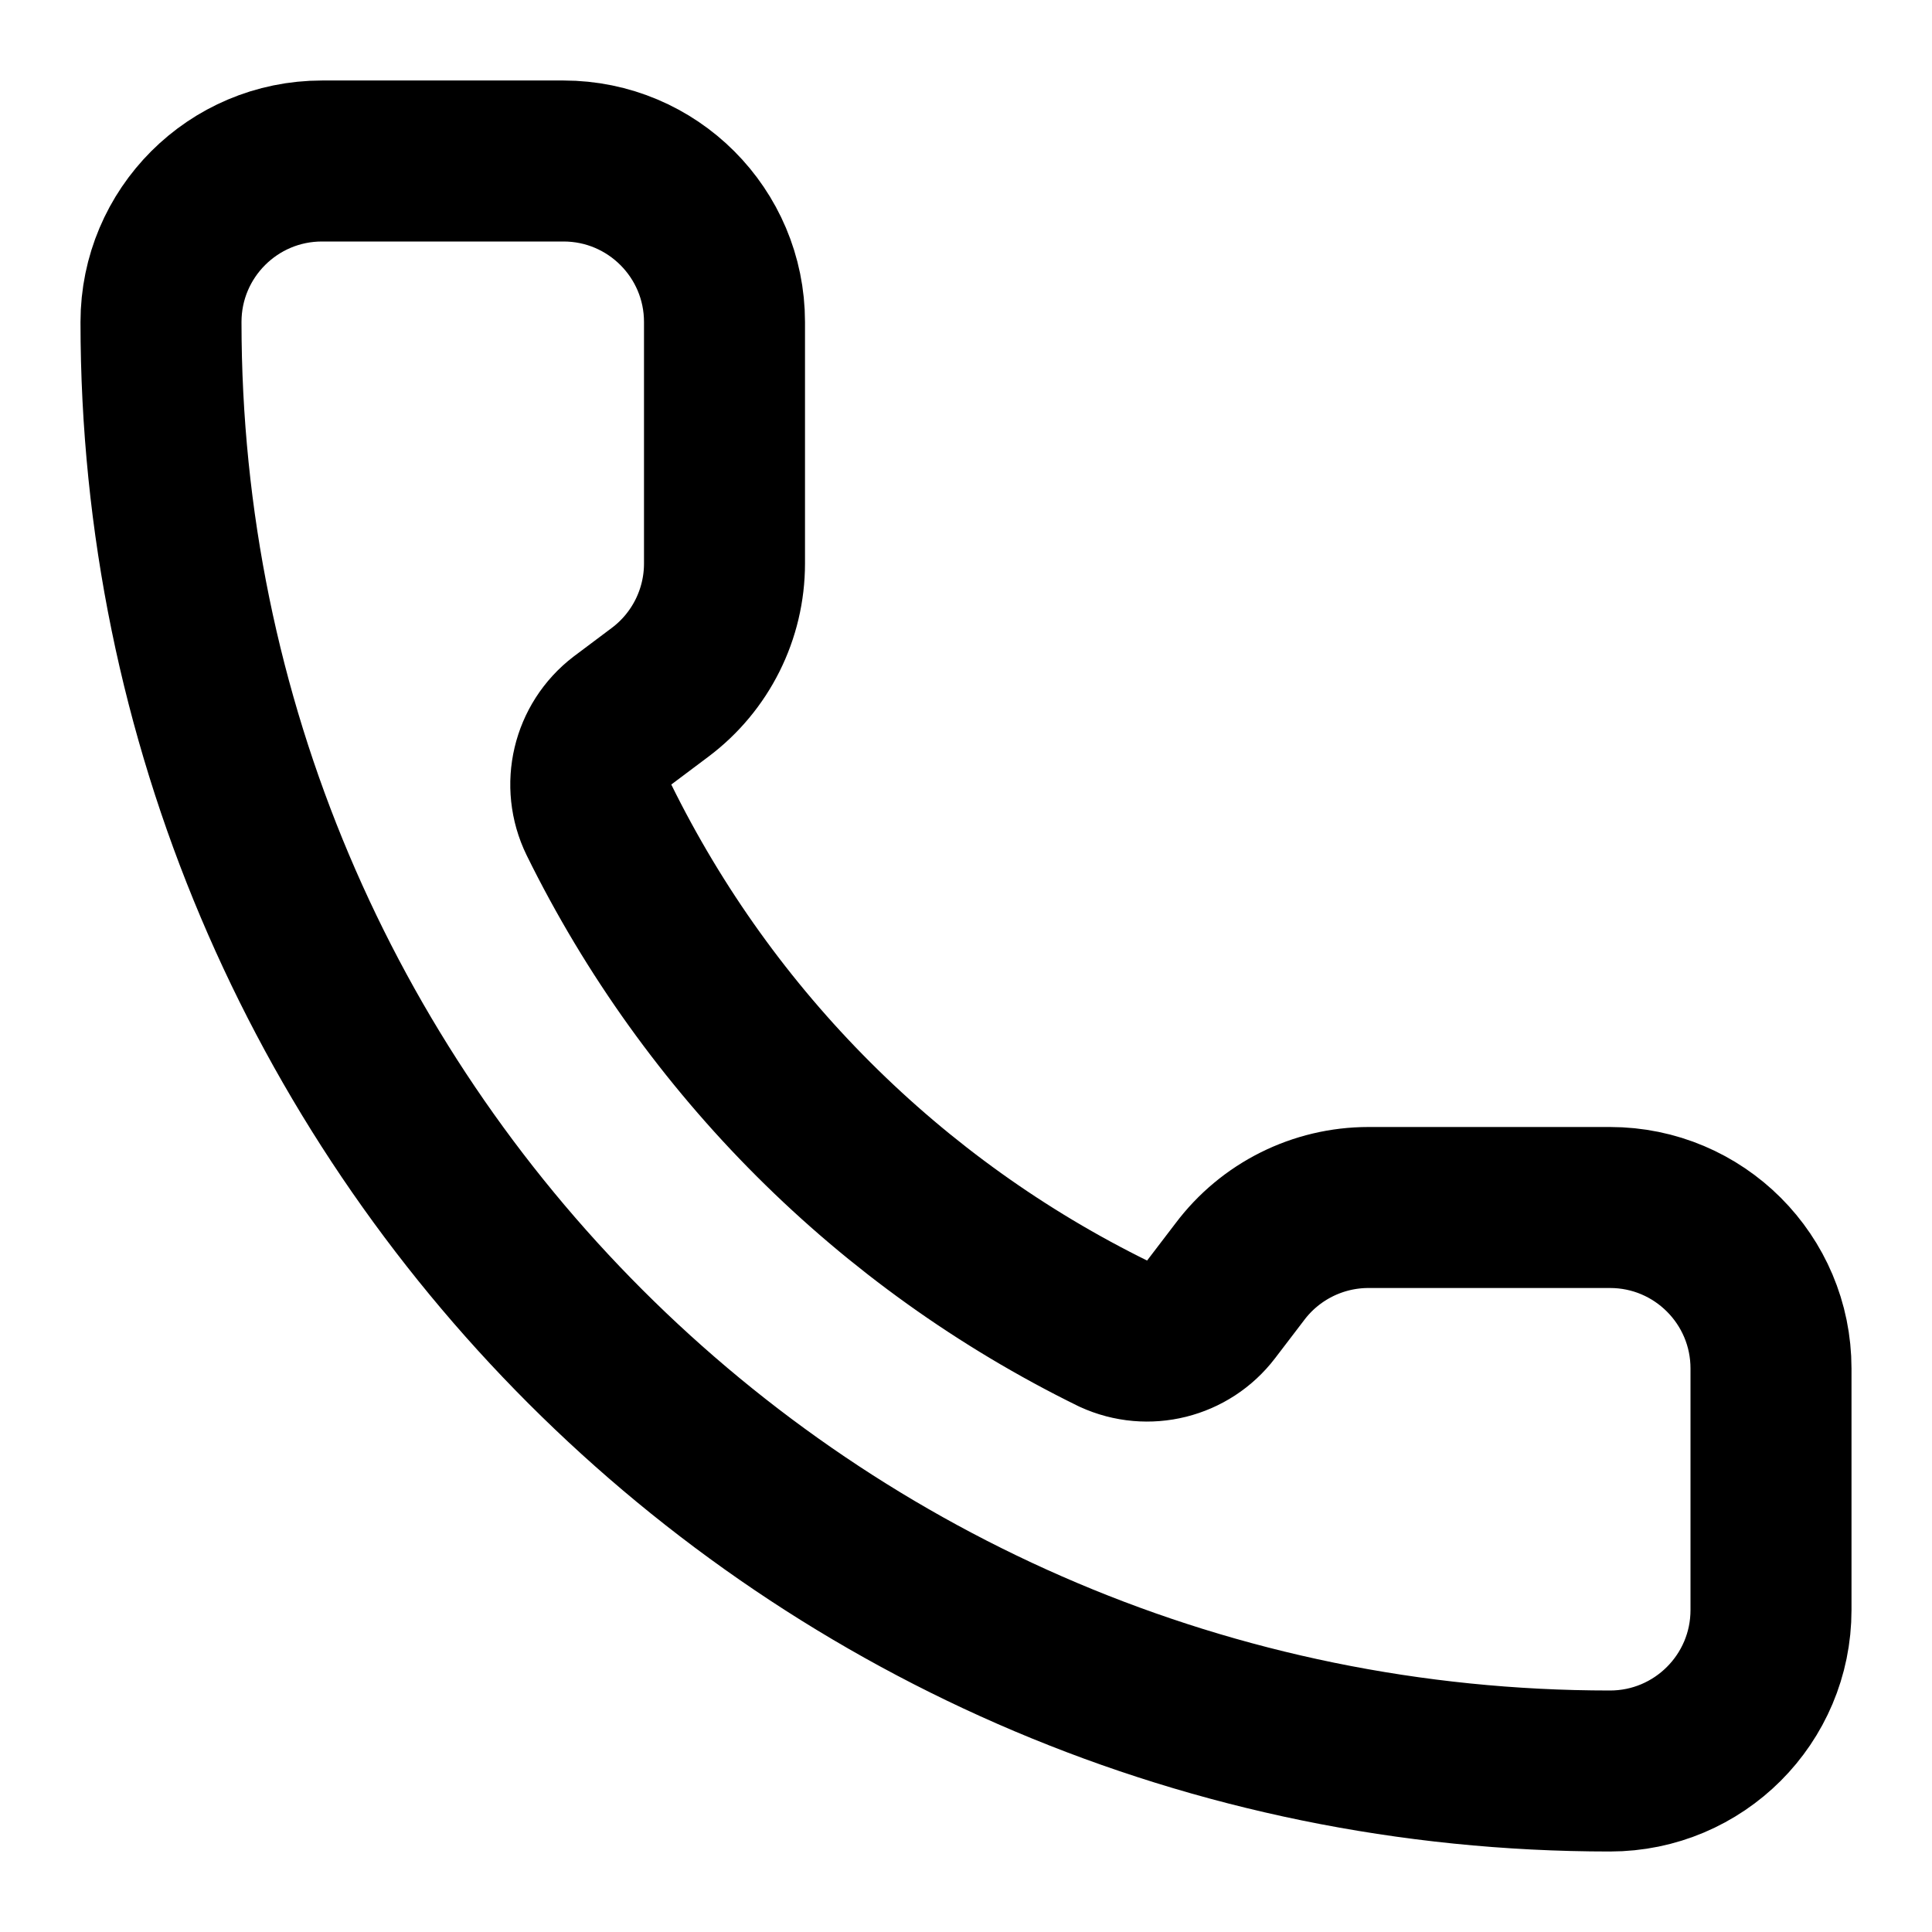
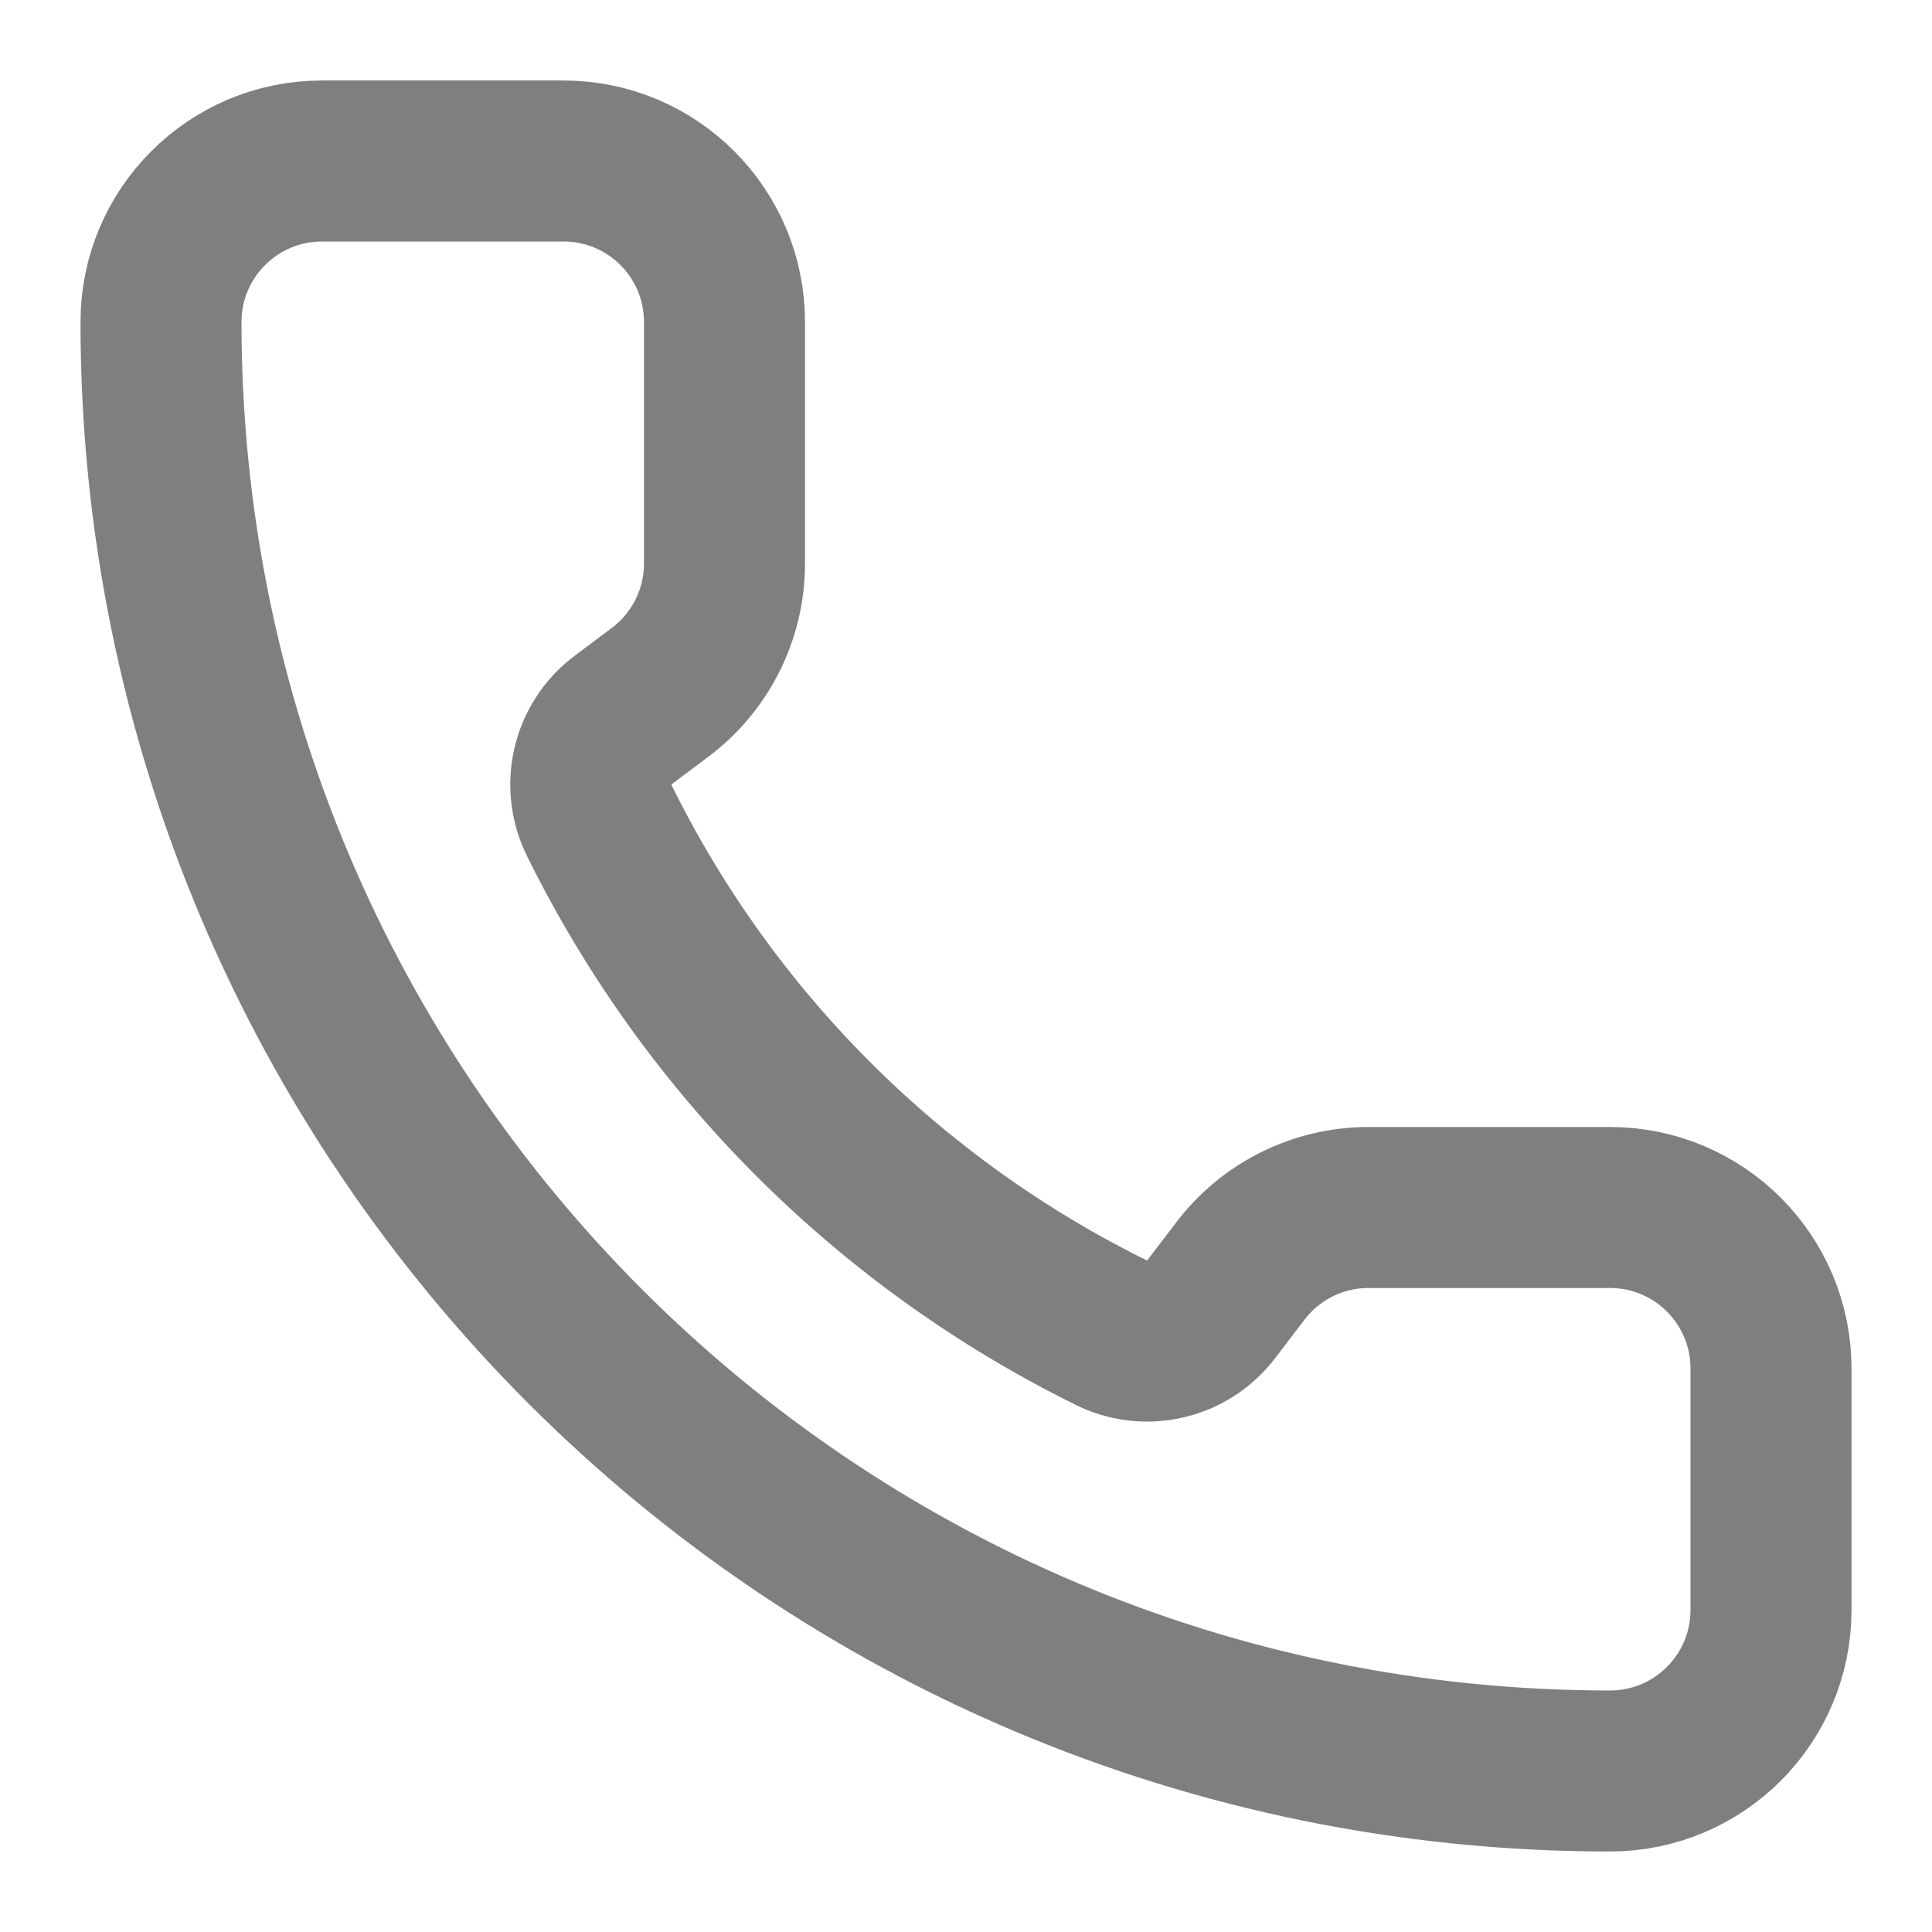
- <svg xmlns="http://www.w3.org/2000/svg" width="24" height="24" viewBox="0 0 24 24" fill="none" stroke="currentColor" stroke-width="2" stroke-linecap="round" stroke-linejoin="round" class="lucide lucide-phone preview-icon">
+ <svg xmlns="http://www.w3.org/2000/svg" width="24" height="24" viewBox="0 0 24 24" fill="none" stroke="rgba(0,0,0,0.5)" stroke-width="2" stroke-linecap="round" stroke-linejoin="round" class="lucide lucide-phone preview-icon">
  <path d="M13.832 16.568a1 1 0 0 0 1.213-.303l.355-.465A2 2 0 0 1 17 15h3a2 2 0 0 1 2 2v3a2 2 0 0 1-2 2A18 18 0 0 1 2 4a2 2 0 0 1 2-2h3a2 2 0 0 1 2 2v3a2 2 0 0 1-.8 1.6l-.468.351a1 1 0 0 0-.292 1.233 14 14 0 0 0 6.392 6.384" />
</svg>
